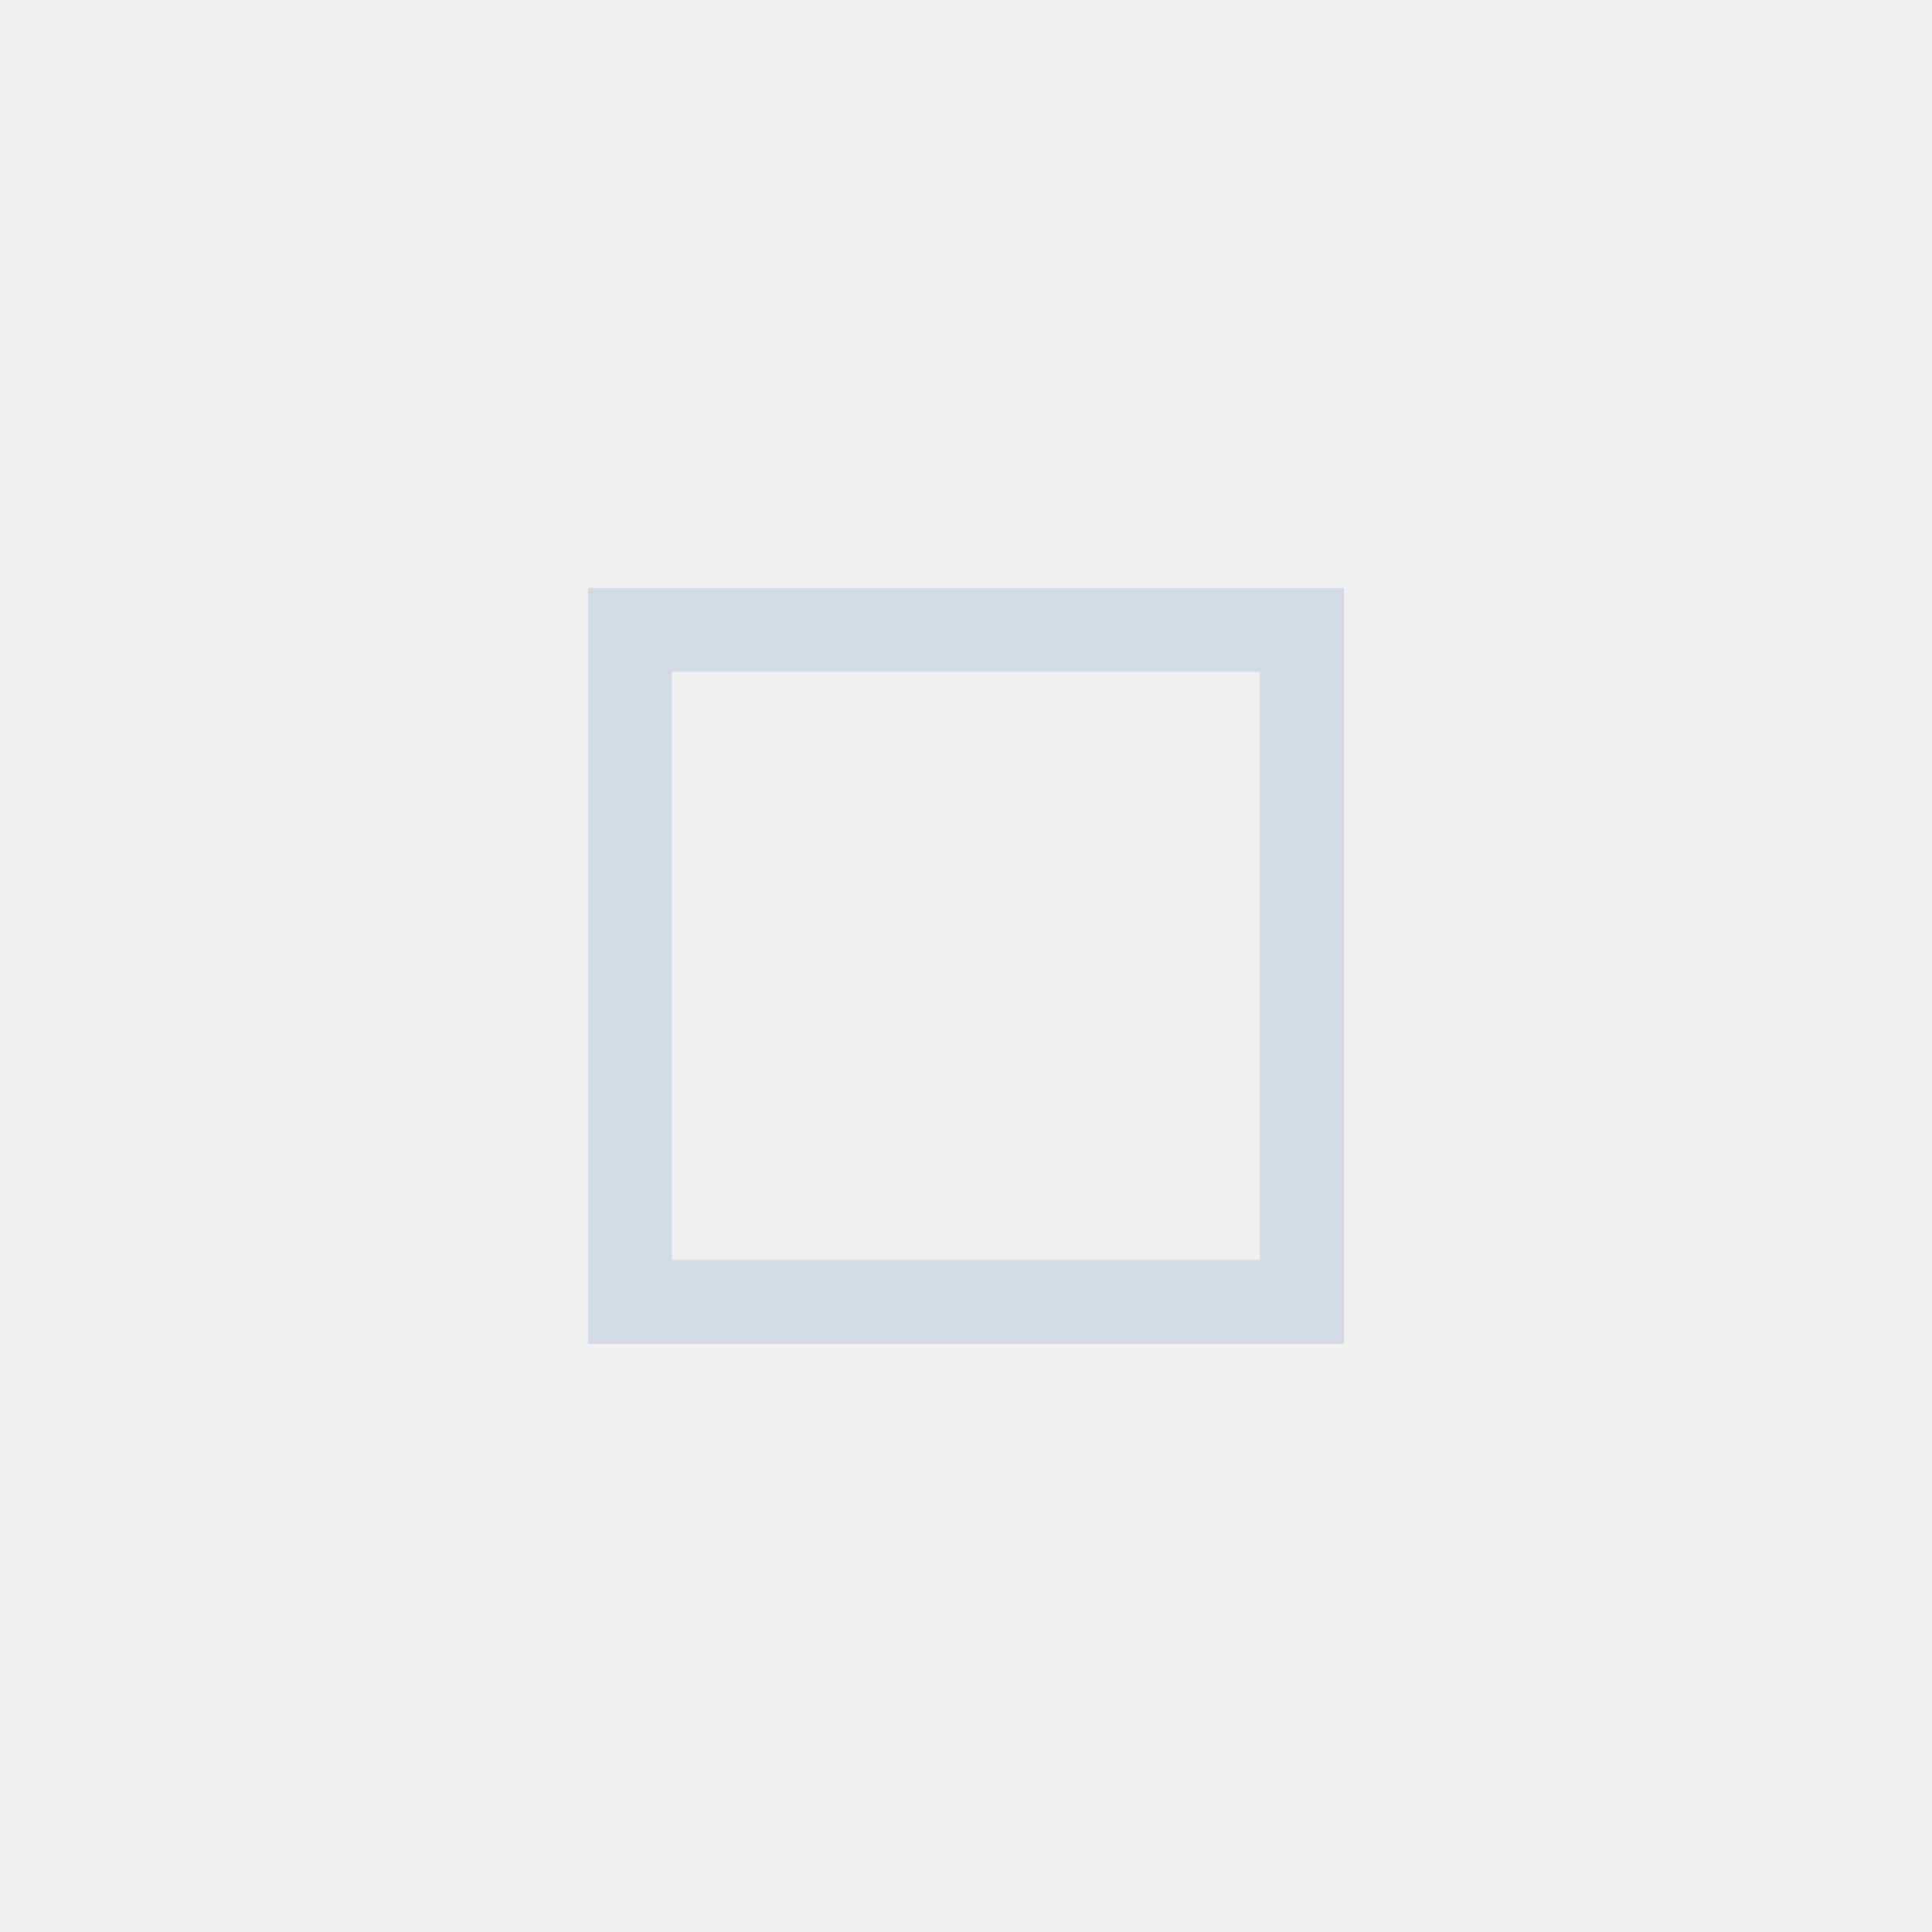
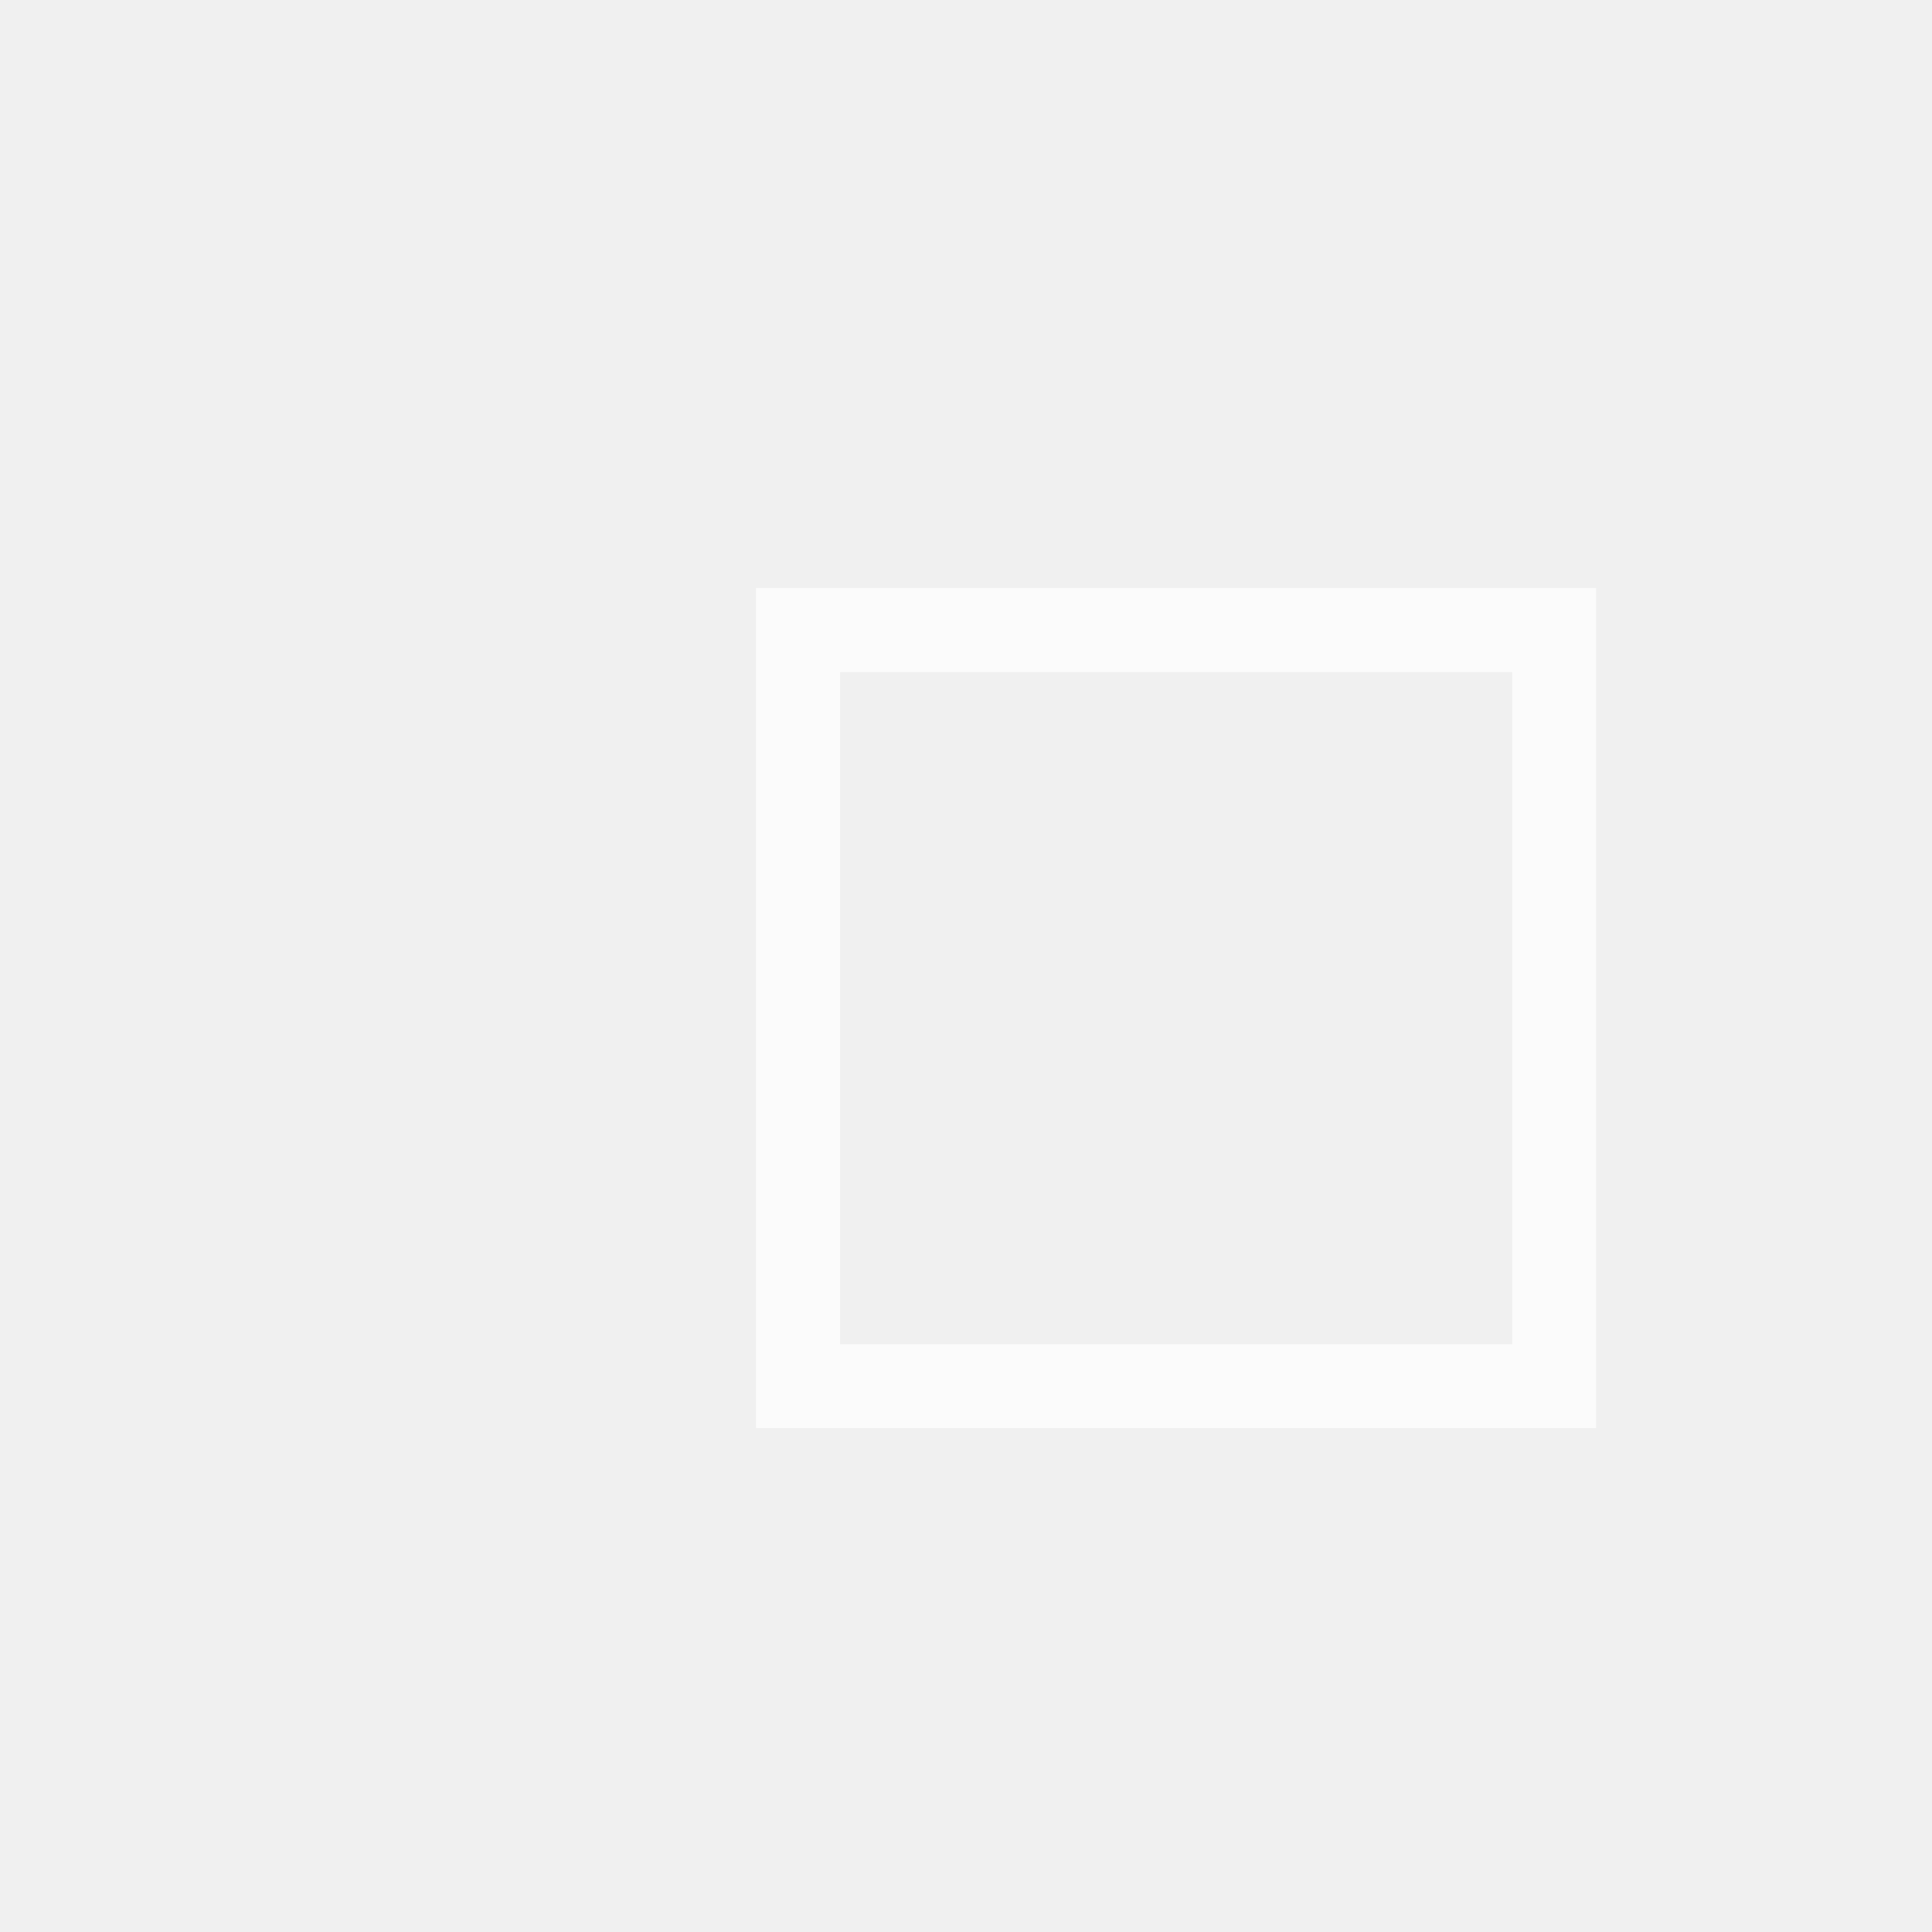
<svg xmlns="http://www.w3.org/2000/svg" xmlns:ns1="http://www.openswatchbook.org/uri/2009/osb" id="svg4306" width="23" height="23" version="1.1" style="enable-background:new">
  <defs id="defs22">
    <linearGradient id="fg_color" ns1:paint="solid">
      <stop style="stop-color:#d3dae3;stop-opacity:1;" offset="0" id="stop1387" />
    </linearGradient>
+     <linearGradient id="selected_fg_color" ns1:paint="solid">
+       <stop stop-color="#ffffffgit" offset="0" id="stop11" />
+     </linearGradient>
  </defs>
-   <g style="display:inline" id="hover-center" transform="translate(33,733.6378)">
-     <rect style="opacity:0.15;fill:#ffffff;fill-opacity:1;stroke:none;stroke-width:0.92;stroke-linecap:round;stroke-linejoin:miter;stroke-miterlimit:4;stroke-dasharray:none;stroke-opacity:1;paint-order:stroke fill markers" id="rect575" width="23" height="23" x="-33" y="-694.638" ry="11.5" />
-     <path id="path515" d="m -26,-687.638 v 9 h 9 v -9 z m 1,1 h 7 v 7 h -7 z" style="opacity:1;fill:#d3dae3;fill-opacity:1;stroke:none;stroke-width:0.451;stroke-linecap:round;stroke-linejoin:miter;stroke-miterlimit:4;stroke-dasharray:none;stroke-opacity:0.494;paint-order:stroke fill markers" />
+   <g style="opacity:0.35" id="inactive-center" transform="matrix(3.7795,0,0,3.7795,-105.9988,-577.5299)">
+     <rect x="26.723" y="141.16" width="10.054" height="7.938" ry="3.7990001e-06" style="opacity:0;stroke-width:0.402;paint-order:stroke fill markers" id="rect951" />
+     <path d="m 30.427,143.81 v 2.646 h 2.646 V 143.81 Z m 0.265,0.265 h 2.117 v 2.117 h -2.117 z" style="opacity:1;fill:#ffffff;fill-opacity:1;paint-order:stroke fill markers" id="path953" />
  </g>
-   <g id="inactive-center" transform="translate(33,658.6378)" style="display:inline;opacity:0.5">
-     <rect style="opacity:0;fill:#1f1f1f;fill-opacity:0.098;stroke:none;stroke-width:0.92;stroke-linecap:round;stroke-linejoin:miter;stroke-miterlimit:4;stroke-dasharray:none;stroke-opacity:1;paint-order:stroke fill markers" id="rect632" width="23" height="23" x="-33" y="-694.638" ry="11.5" />
-     <path id="path634" d="m -26,-687.638 v 9 h 9 v -9 z m 1,1 h 7 v 7 h -7 z" style="opacity:1;fill:#d3dae3;fill-opacity:1;stroke:none;stroke-width:0.451;stroke-linecap:round;stroke-linejoin:miter;stroke-miterlimit:4;stroke-dasharray:none;stroke-opacity:0.494;paint-order:stroke fill markers" />
+   <g id="active-center" transform="matrix(3.7795,0,0,3.7795,-105.9988,-536.5299)" style="opacity:0.75">
+     <rect x="26.723" y="141.16" width="10.054" height="7.938" ry="3.7990001e-06" style="opacity:0;stroke-width:0.402;paint-order:stroke fill markers" id="rect971" />
+     <path d="m 30.427,143.81 v 2.646 h 2.646 V 143.81 Z m 0.265,0.265 h 2.117 v 2.117 h -2.117 z" style="fill:#ffffff;fill-opacity:1;paint-order:stroke fill markers" id="path973" />
  </g>
-   <g style="display:inline" transform="translate(33,772.6378)" id="pressed-center">
-     <rect ry="11.5" y="-694.638" x="-33" height="23" width="23" id="rect656" style="opacity:0.25;fill:#ffffff;fill-opacity:1;stroke:none;stroke-width:0.92;stroke-linecap:round;stroke-linejoin:miter;stroke-miterlimit:4;stroke-dasharray:none;stroke-opacity:1;paint-order:stroke fill markers" />
-     <path style="opacity:1;fill:#d3dae3;fill-opacity:1;stroke:none;stroke-width:0.451;stroke-linecap:round;stroke-linejoin:miter;stroke-miterlimit:4;stroke-dasharray:none;stroke-opacity:0.494;paint-order:stroke fill markers" d="m -26,-687.638 v 9 h 9 v -9 z m 1,1 h 7 v 7 h -7 z" id="path658" />
+   <g id="hover-center" transform="matrix(3.7795,0,0,3.7795,-105.9988,-497.5299)">
+     <rect x="26.723" y="141.16" width="10.054" height="7.938" ry="3.7990001e-06" style="opacity:0.1;fill:#ffffff;paint-order:stroke fill markers" id="rect991" />
+     <path d="m 30.427,143.81 v 2.646 h 2.646 V 143.81 Z m 0.265,0.265 h 2.117 v 2.117 h -2.117 z" style="fill:#ffffff;fill-opacity:1;paint-order:stroke fill markers" id="path993" />
  </g>
-   <g style="display:inline" transform="translate(33,694.6378)" id="active-center">
-     <rect ry="11.5" y="-694.638" x="-33" height="23" width="23" id="rect680" style="opacity:0;fill:#1f1f1f;fill-opacity:0.098;stroke:none;stroke-width:0.92;stroke-linecap:round;stroke-linejoin:miter;stroke-miterlimit:4;stroke-dasharray:none;stroke-opacity:1;paint-order:stroke fill markers" />
-     <path style="opacity:1;fill:#d3dae3;fill-opacity:1;stroke:none;stroke-width:0.451;stroke-linecap:round;stroke-linejoin:miter;stroke-miterlimit:4;stroke-dasharray:none;stroke-opacity:0.494;paint-order:stroke fill markers" d="m -26,-687.638 v 9 h 9 v -9 z m 1,1 h 7 v 7 h -7 z" id="path682" />
+   <g id="pressed-center" transform="matrix(3.7795,0,0,3.7795,-105.9988,-457.5299)">
+     <rect x="26.723" y="141.16" width="10.054" height="7.938" ry="3.7990001e-06" style="opacity:0.25;fill:#ffffff;paint-order:stroke fill markers" id="rect1011" />
+     <path d="m 30.427,143.81 v 2.646 h 2.646 V 143.81 Z m 0.265,0.265 h 2.117 v 2.117 h -2.117 z" style="fill:#ffffff;fill-opacity:1;paint-order:stroke fill markers" id="path1013" />
  </g>
-   <g style="display:inline;opacity:0.5" transform="translate(33,629.6378)" id="deactivated-center">
-     <rect ry="11.5" y="-694.638" x="-33" height="23" width="23" id="rect885" style="opacity:0;fill:#1f1f1f;fill-opacity:0.098;stroke:none;stroke-width:0.92;stroke-linecap:round;stroke-linejoin:miter;stroke-miterlimit:4;stroke-dasharray:none;stroke-opacity:1;paint-order:stroke fill markers" />
-     <path style="opacity:1;fill:#d3dae3;fill-opacity:1;stroke:none;stroke-width:0.451;stroke-linecap:round;stroke-linejoin:miter;stroke-miterlimit:4;stroke-dasharray:none;stroke-opacity:0.494;paint-order:stroke fill markers" d="m -26,-687.638 v 9 h 9 v -9 z m 1,1 h 7 v 7 h -7 z" id="path887" />
+   <g transform="matrix(3.7795,0,0,3.7795,-105.9988,-614.5298)" id="deactivated-center" style="opacity:0.35">
+     <rect id="rect878" style="opacity:0;stroke-width:0.402;paint-order:stroke fill markers" ry="3.7990001e-06" height="7.938" width="10.054" y="141.16" x="26.723" />
+     <path id="path880" style="opacity:1;fill:#ffffff;fill-opacity:1;paint-order:stroke fill markers" d="m 30.427,143.81 v 2.646 h 2.646 V 143.81 Z m 0.265,0.265 h 2.117 v 2.117 h -2.117 z" />
  </g>
</svg>
